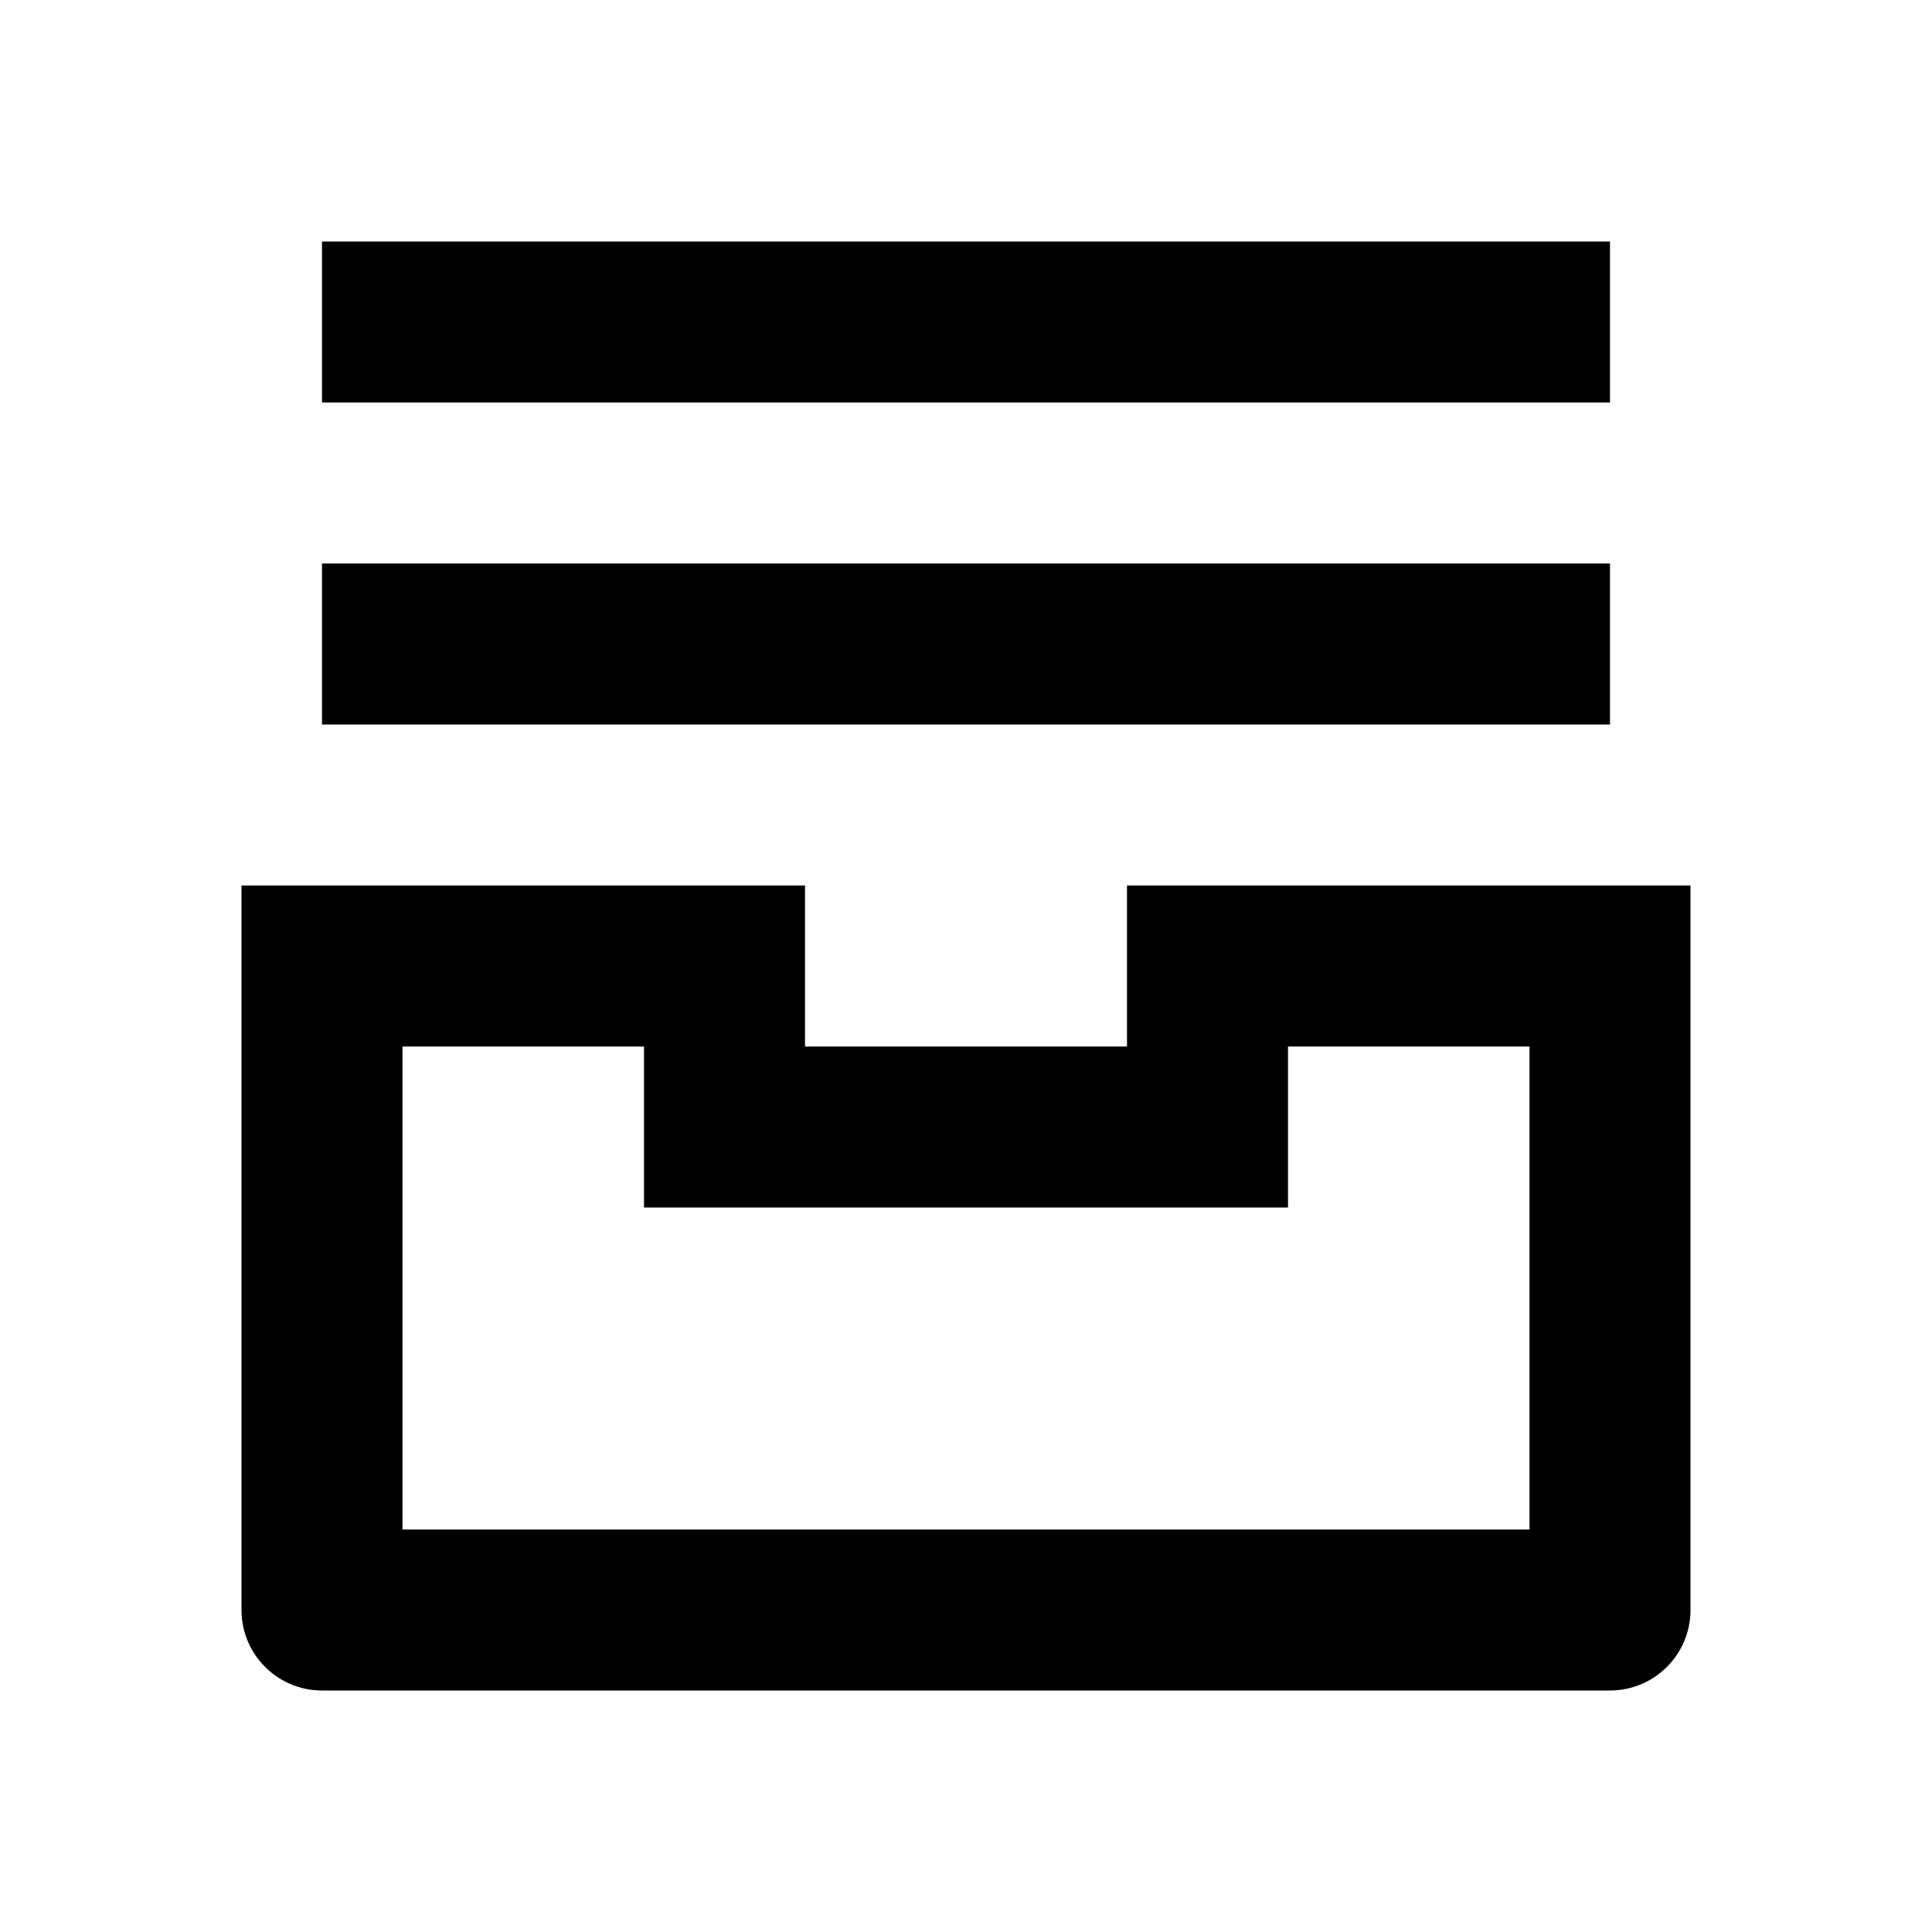
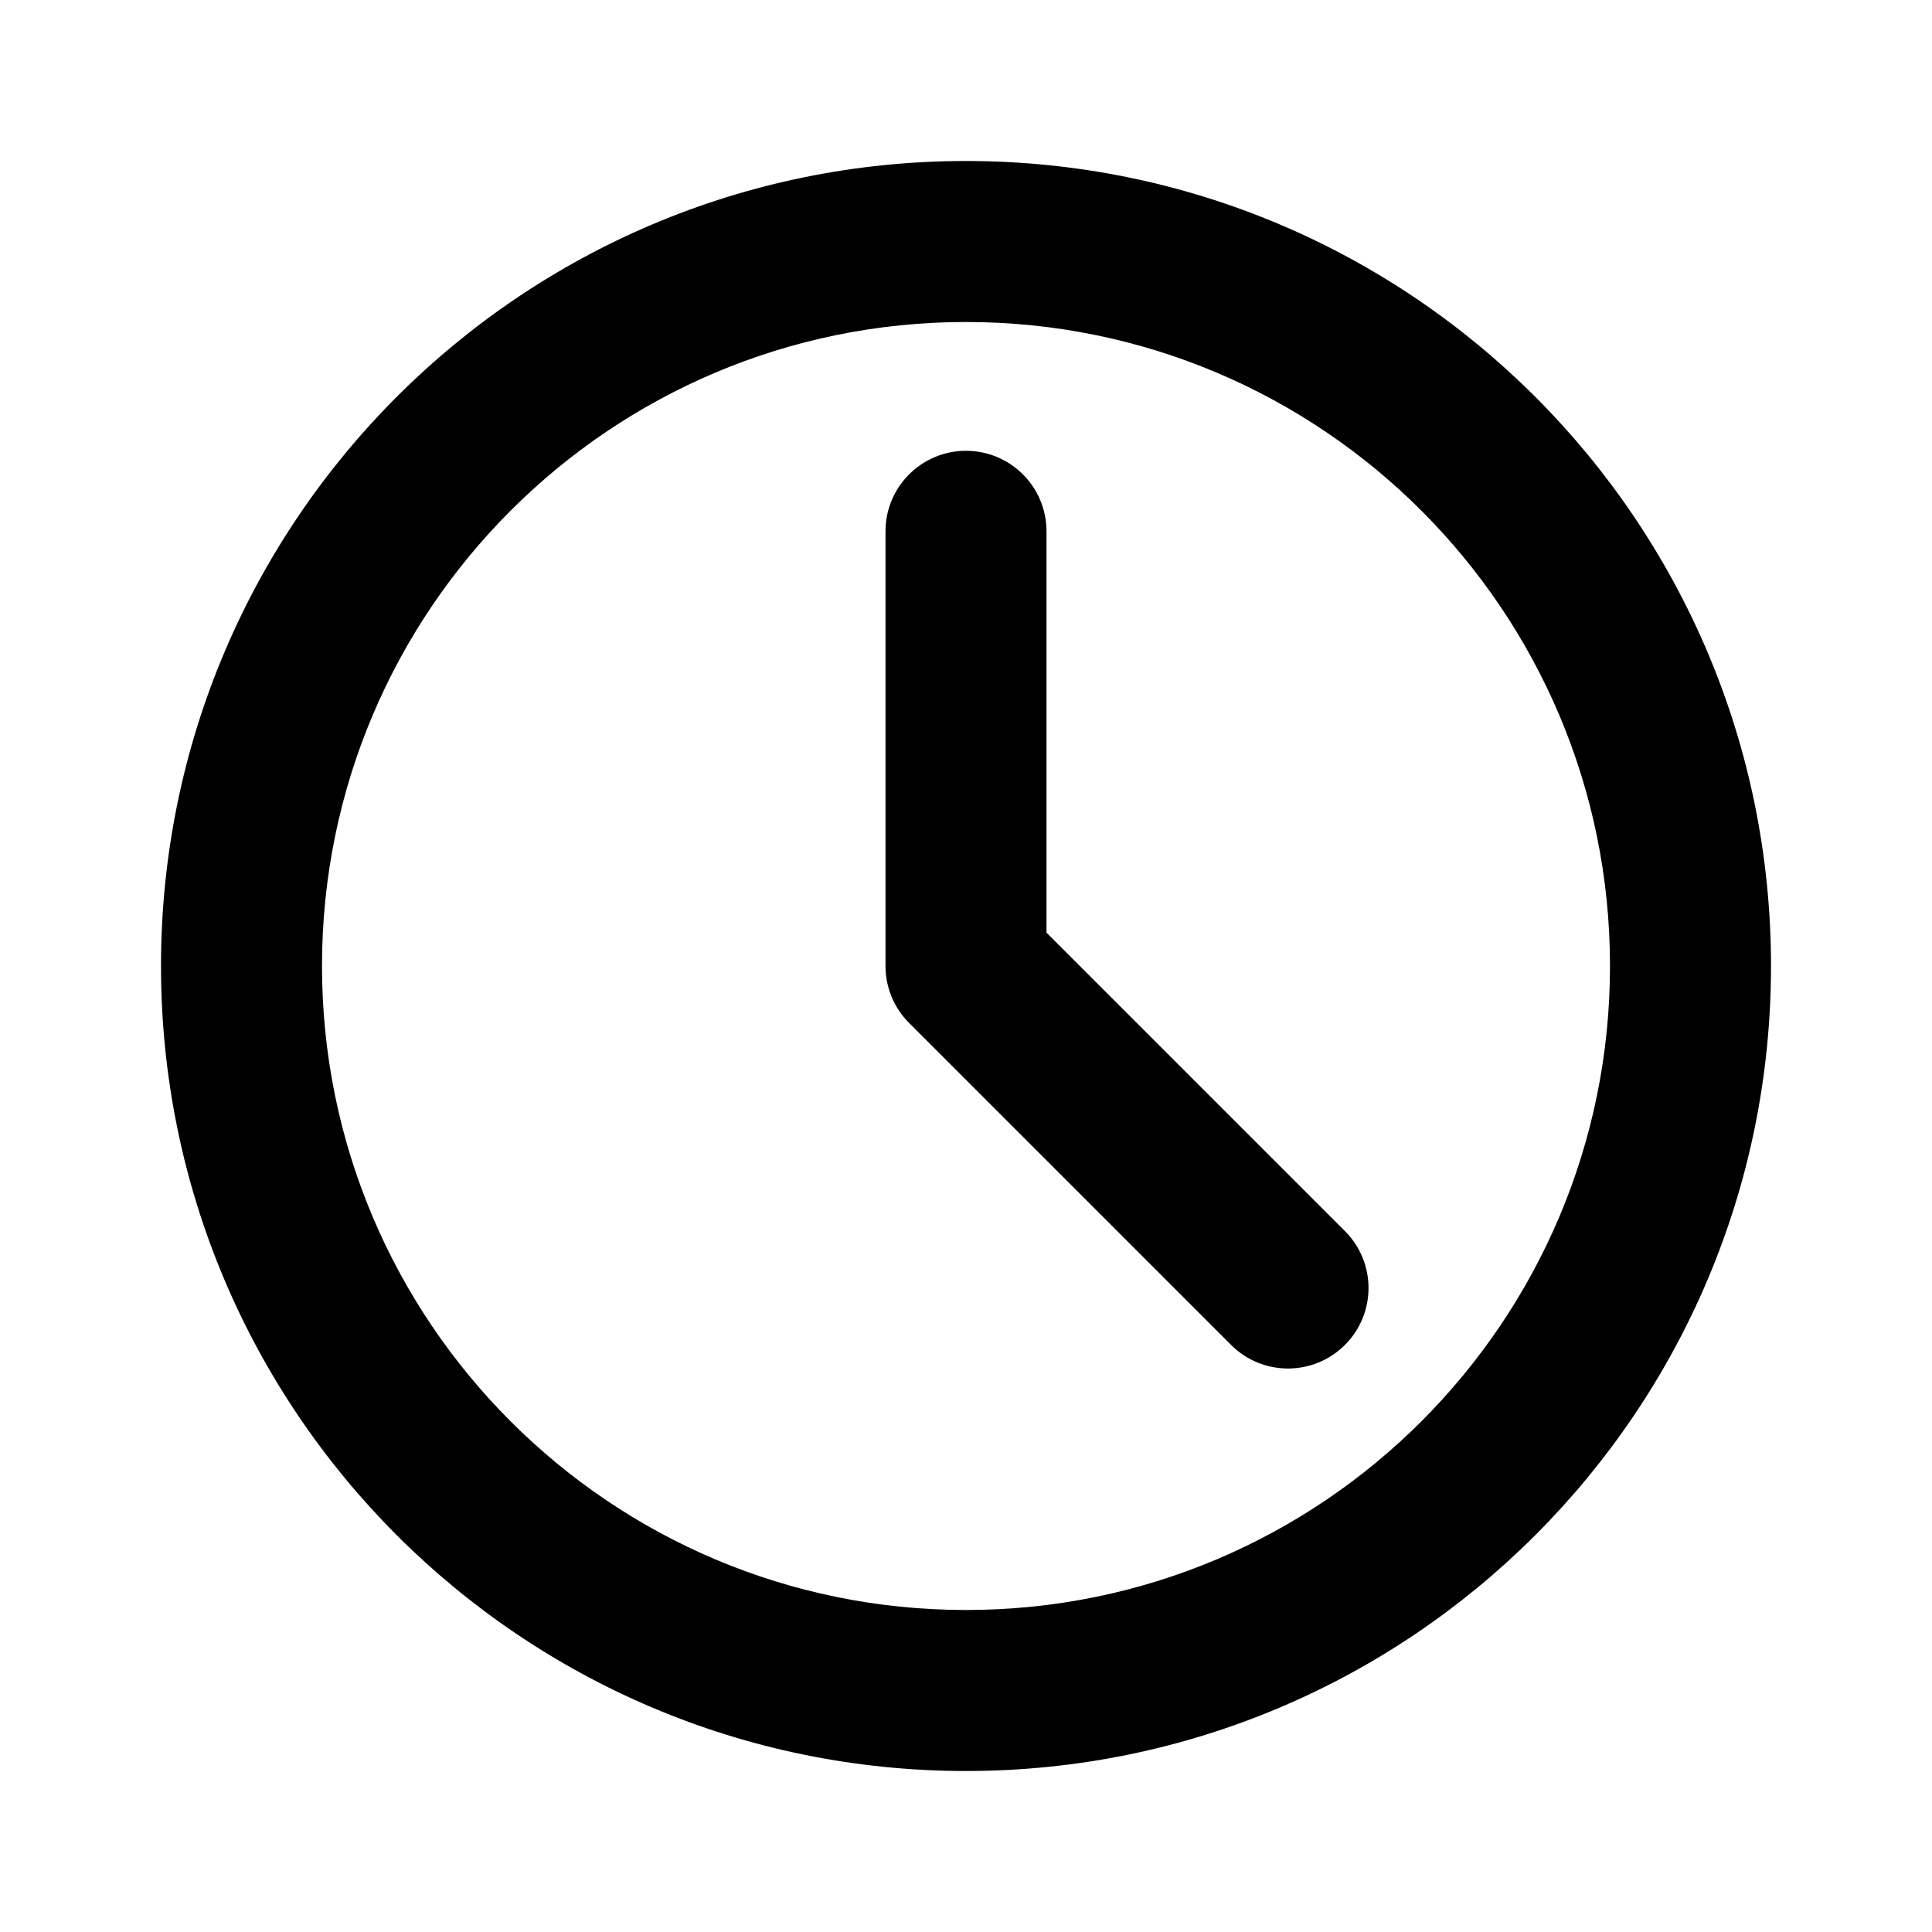
<svg xmlns="http://www.w3.org/2000/svg" viewBox="0 0 24 24" width="24" height="24">
-   <path fill="currentColor" transform="matrix(1 0 0 1 3 3)" d="M1 2L17 2L17 0L1 0L1 2ZM17 6L1 6L1 4L17 4L17 6ZM0 8L7 8L7 10L11 10L11 8L18 8L18 17C18 17.552 17.552 18 17 18L1 18C0.448 18 0 17.552 0 17L0 8ZM13 10L13 12L5 12L5 10L2 10L2 16L16 16L16 10L13 10Z" />
+   <path fill="currentColor" fill-rule="evenodd" d="M12 2C6.477 2 2 6.477 2 12C2 17.523 6.477 22 12 22C17.523 22 22 17.523 22 12C22 6.477 17.523 2 12 2ZM12 4C16.418 4 20 7.582 20 12C20 16.418 16.418 20 12 20C7.582 20 4 16.418 4 12C4 7.582 7.582 4 12 4Z" />
+   <path fill="currentColor" d="M11 6.6C11 6.048 11.448 5.6 12 5.6C12.552 5.6 13 6.048 13 6.6L13 11.586L16.707 15.293C17.098 15.683 17.098 16.317 16.707 16.707C16.317 17.098 15.683 17.098 15.293 16.707L11.293 12.707C11.105 12.52 11 12.265 11 12L11 6.6Z" />
</svg>
